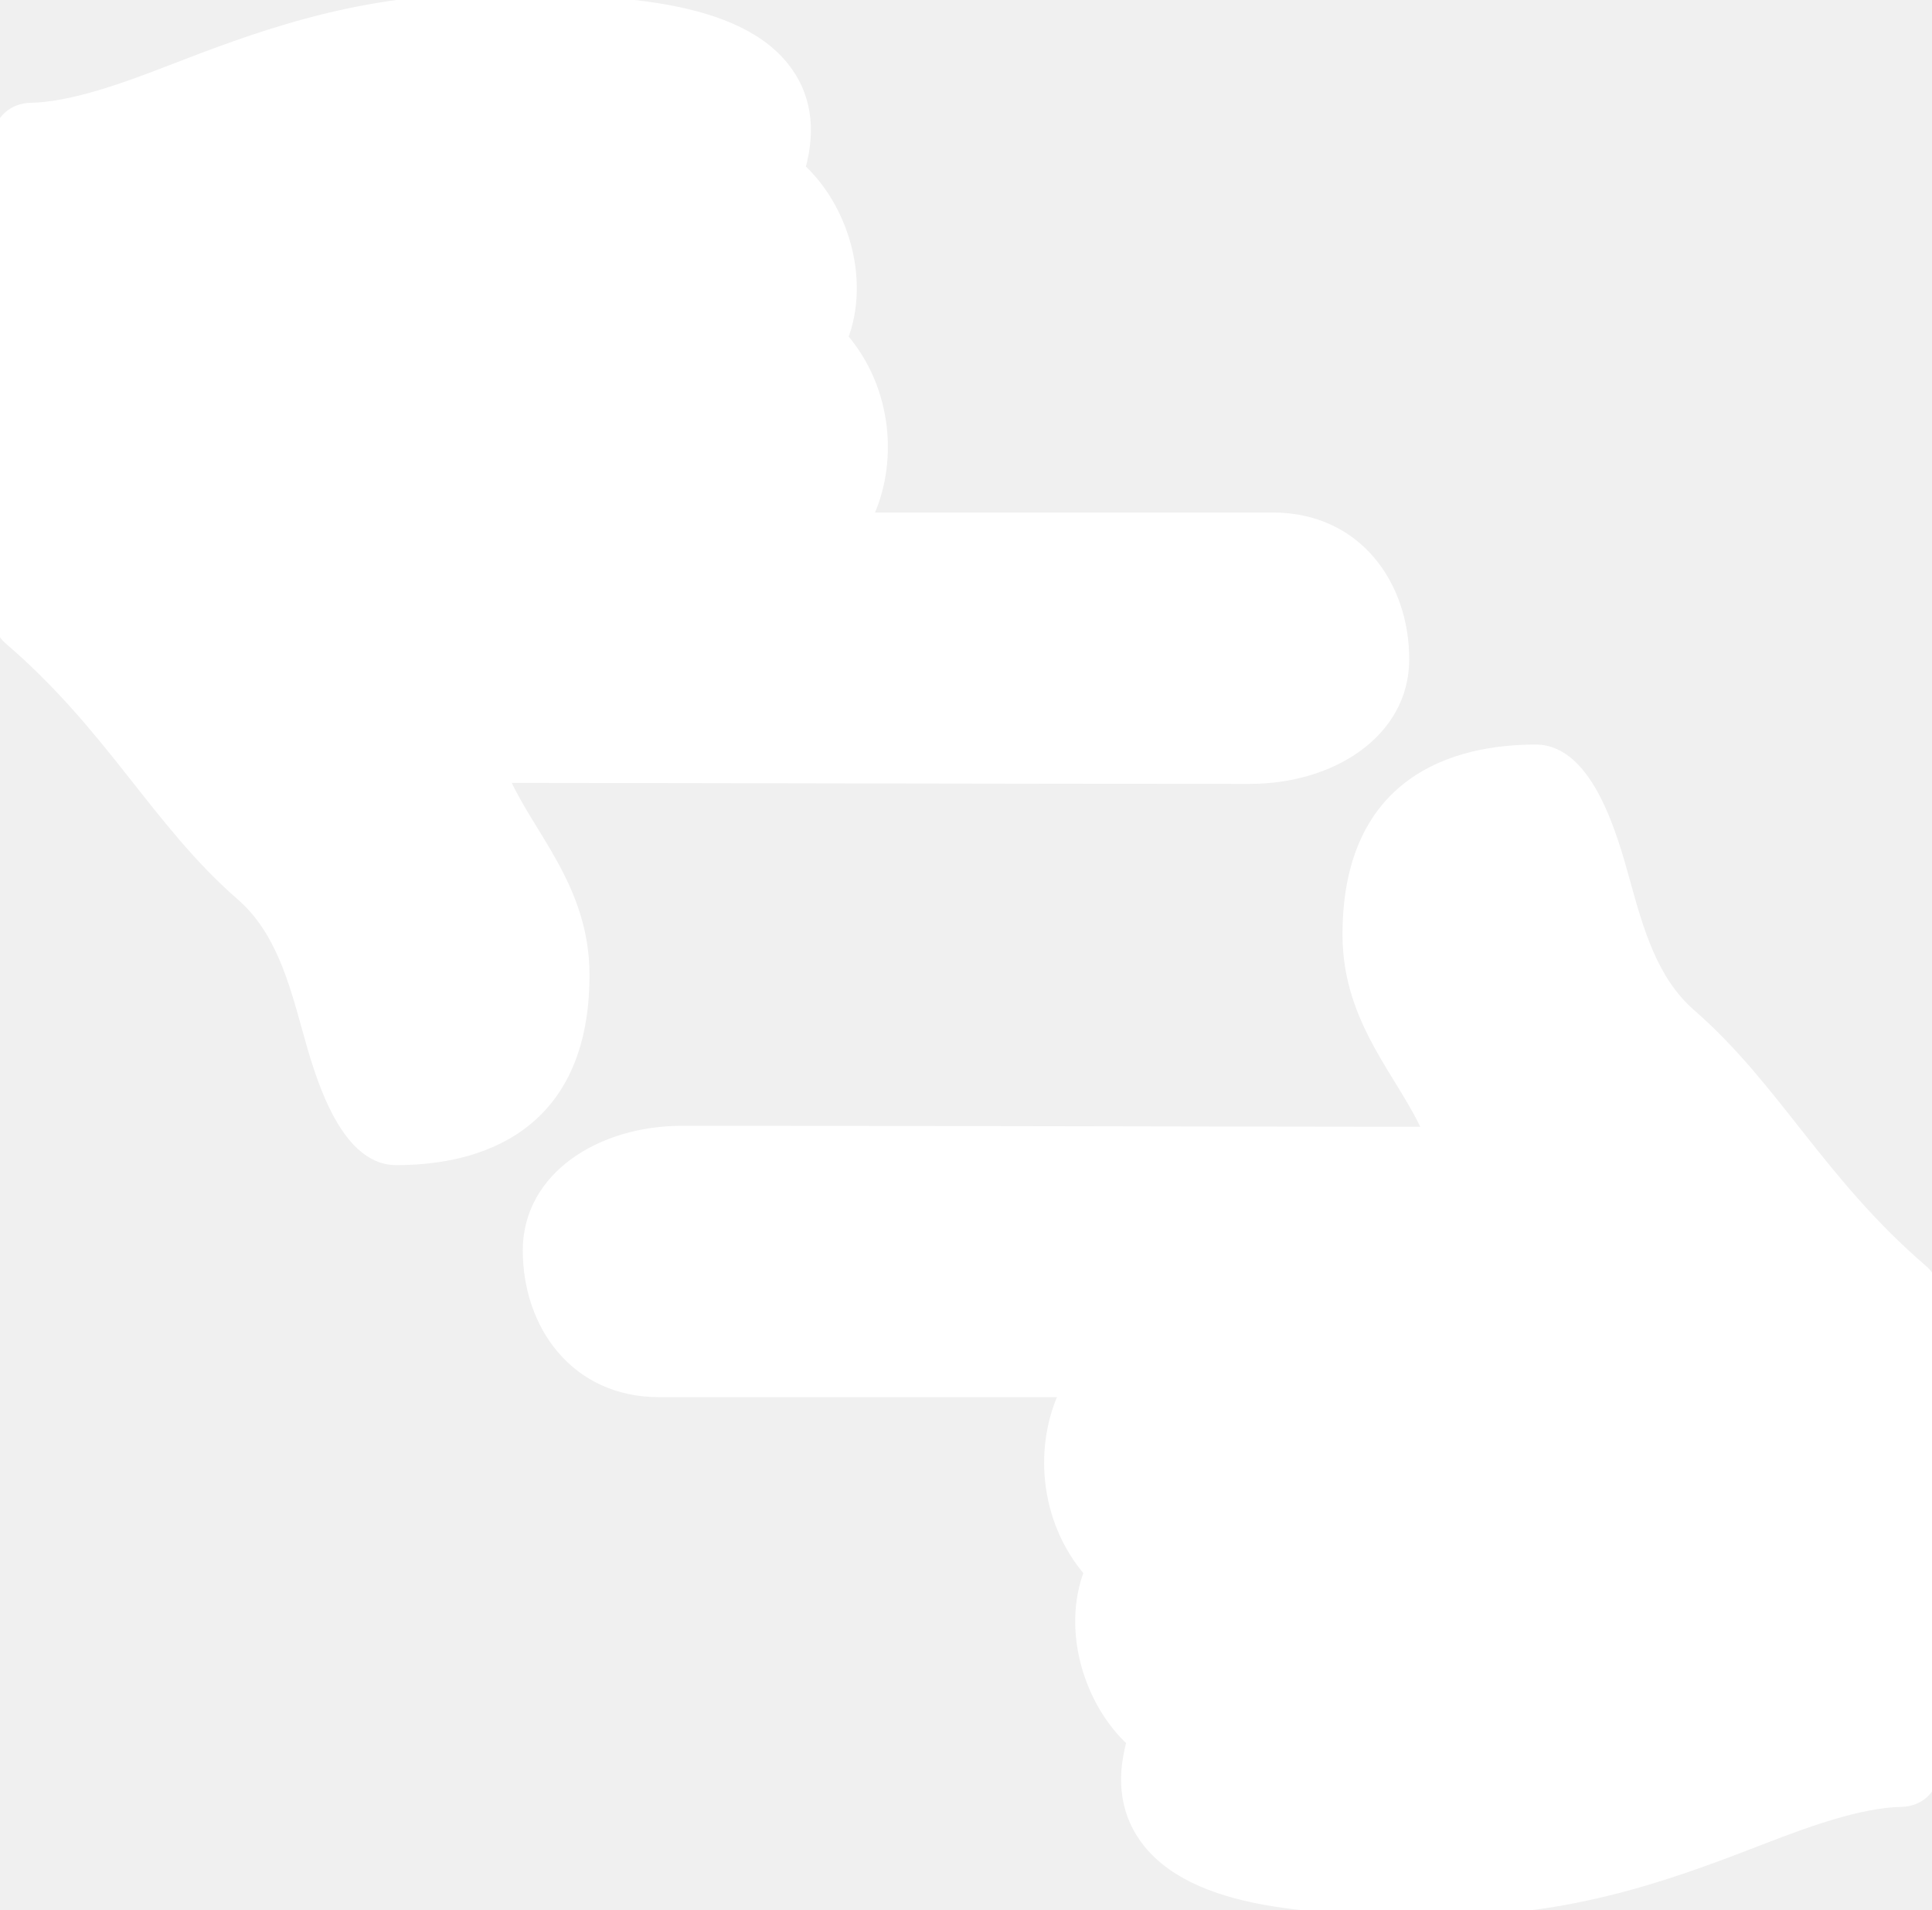
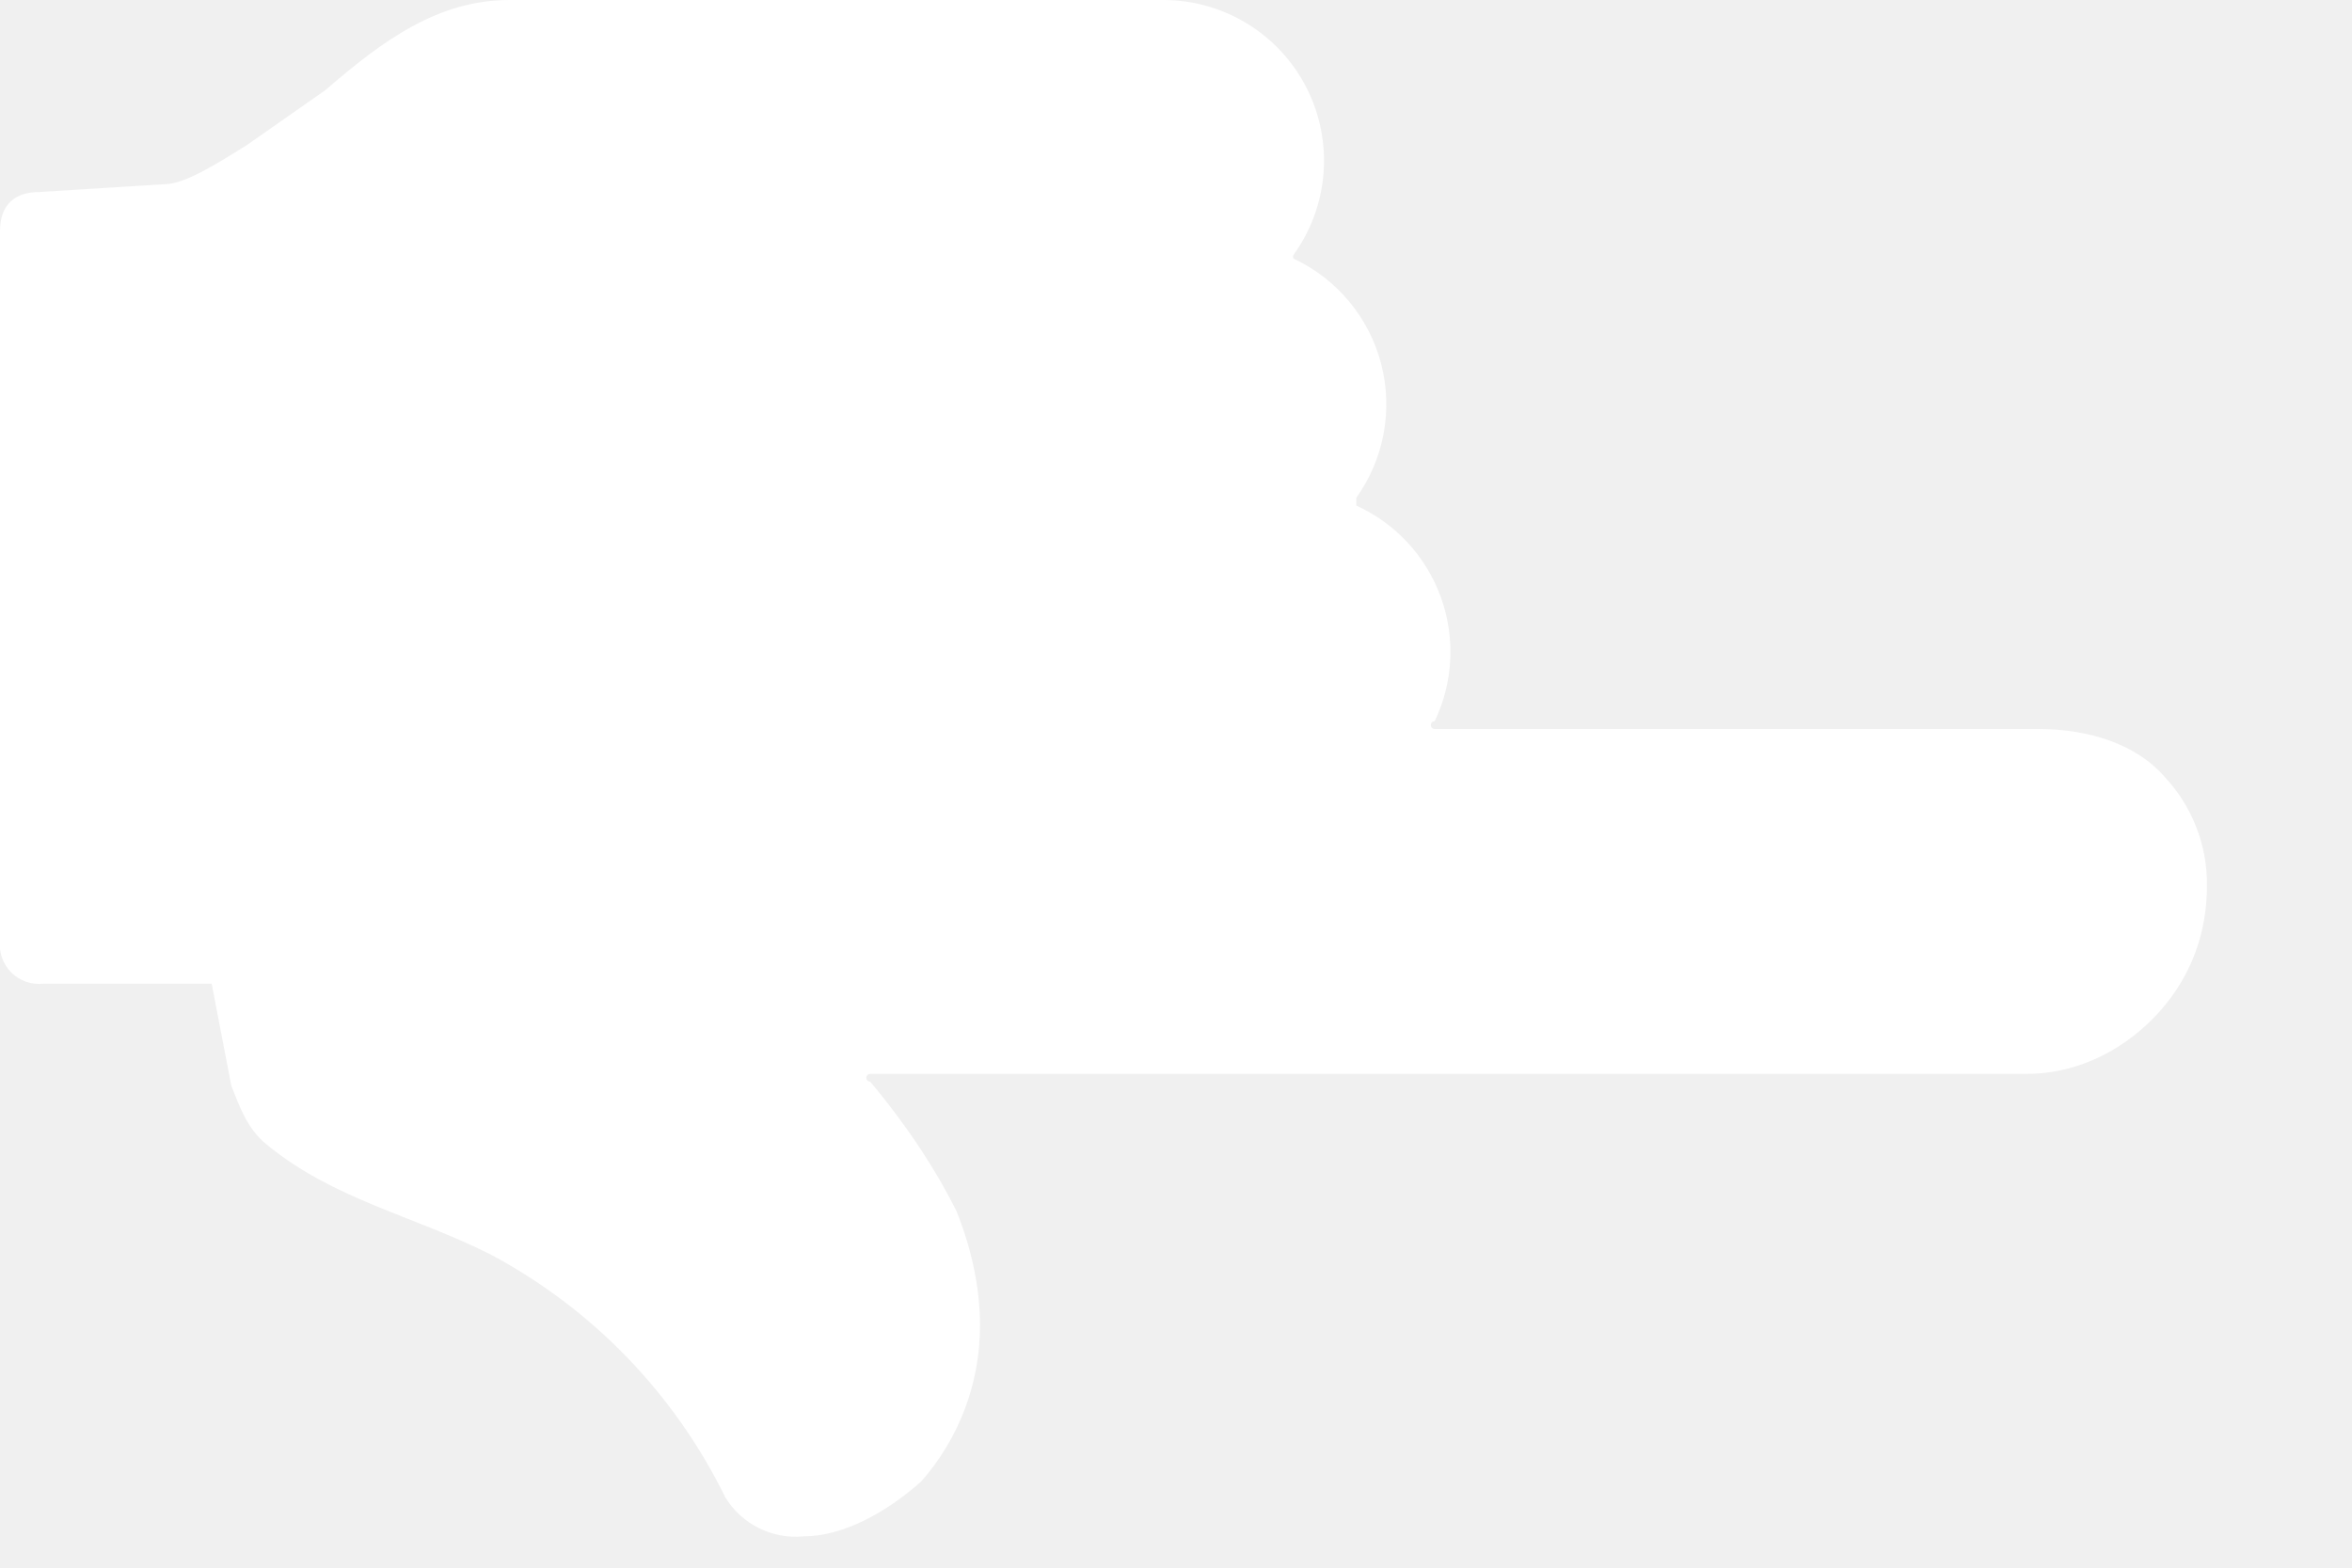
- <svg xmlns="http://www.w3.org/2000/svg" width="170" height="168" viewBox="0 0 170 168" fill="none">
-   <path d="M118.628 82.227C118.628 89.953 123.606 94.577 125.741 99.628C125.941 100.101 126.116 100.579 126.259 101.062C116.965 101.062 87 109 93.701 122.412C93.711 122.421 93.721 122.429 93.731 122.438L93.756 122.46C91.5 127.109 91.867 133.623 95.89 138.291C93.9 143.45 95.906 149.787 99.647 153.184C98.662 156.69 99.133 159.674 101.057 162.076C105.738 167.918 117.34 168 127.15 168L127.803 168C138.877 167.996 147.94 164.494 155.223 161.68C158.882 160.265 163.667 158.515 167.298 158.457C168.798 158.433 170 157.369 170 156.066V113.479C170 112.842 169.706 112.23 169.184 111.782C160.099 103.984 156.192 95.727 148.746 89.248C145.351 86.293 144.116 81.83 142.922 77.514C141.902 73.828 139.769 66 135.14 66C129.636 66 118.628 67.594 118.628 82.227Z" fill="white" stroke="white" />
-   <path d="M126.259 101.062C126.116 100.579 125.941 100.101 125.741 99.628C103.831 99.609 81.921 99.54 60.011 99.54C52.883 99.54 46.5 103.559 46.5 110C46.5 116.536 50.66 122.412 58 122.412H93.701C87 109 116.965 101.062 126.259 101.062Z" fill="white" stroke="white" />
-   <path d="M51.372 85.773C51.372 78.047 46.394 73.423 44.259 68.372C44.059 67.899 43.884 67.421 43.741 66.938C53.035 66.938 83 59 76.299 45.588C76.289 45.579 76.279 45.571 76.27 45.562L76.244 45.54C78.5 40.891 78.133 34.377 74.11 29.709C76.1 24.55 74.094 18.213 70.353 14.816C71.338 11.31 70.867 8.326 68.943 5.924C64.262 0.082 52.66 9.06579e-06 42.85 8.20812e-06L42.197 0C31.123 0.004 22.06 3.506 14.777 6.32C11.118 7.735 6.333 9.485 2.702 9.543C1.202 9.567 7.98777e-06 10.63 7.87385e-06 11.934L4.15078e-06 54.521C4.09505e-06 55.158 0.294 55.77 0.816 56.218C9.901 64.016 13.808 72.273 21.254 78.752C24.649 81.707 25.884 86.17 27.078 90.486C28.098 94.172 30.231 102 34.86 102C40.364 102 51.372 100.406 51.372 85.773Z" fill="white" stroke="white" />
-   <path d="M43.741 66.938C43.884 67.421 44.059 67.899 44.259 68.372C66.169 68.391 88.079 68.46 109.989 68.46C117.117 68.46 123.5 64.441 123.5 58C123.5 51.464 119.34 45.588 112 45.588L76.299 45.588C83 59 53.035 66.938 43.741 66.938Z" fill="white" stroke="white" />
+ <svg xmlns="http://www.w3.org/2000/svg" width="60" height="40">
+   <path fill="white" d="M56.3 22.6c0 1.2-.4 2.3-1.2 3.2s-2 1.6-3.4 1.6H22.2a.1.1 90 0 0 0 .2c1 1.2 1.7 2.3 2.2 3.3.4 1 .6 2 .6 2.9a6 6 0 0 1-1.5 4c-.9.8-2 1.4-3 1.4a2.1 2.1 90 0 1-2-1 14 14 90 0 0-6-6.2c-2-1-4-1.4-5.7-2.8-.5-.4-.7-1-.9-1.5l-.5-2.6H1.1A1 1 90 0 1 0 24V5.9c0-.7.4-1 1-1l3.2-.2c.5 0 1.3-.5 2.1-1l2-1.4C9.8 1 11.2 0 13 0h16.7A4.1 4.1 90 0 1 33 6.5a.1.1 90 0 0 0 .1 4.1 4.1 90 0 1 1.6 6.1v.2a4.1 4.1 90 0 1 2 5.5.1.1 90 0 0 0 .2H52c1.3 0 2.5.4 3.2 1.2a4 4 90 0 1 1.1 2.8z" />
</svg>
